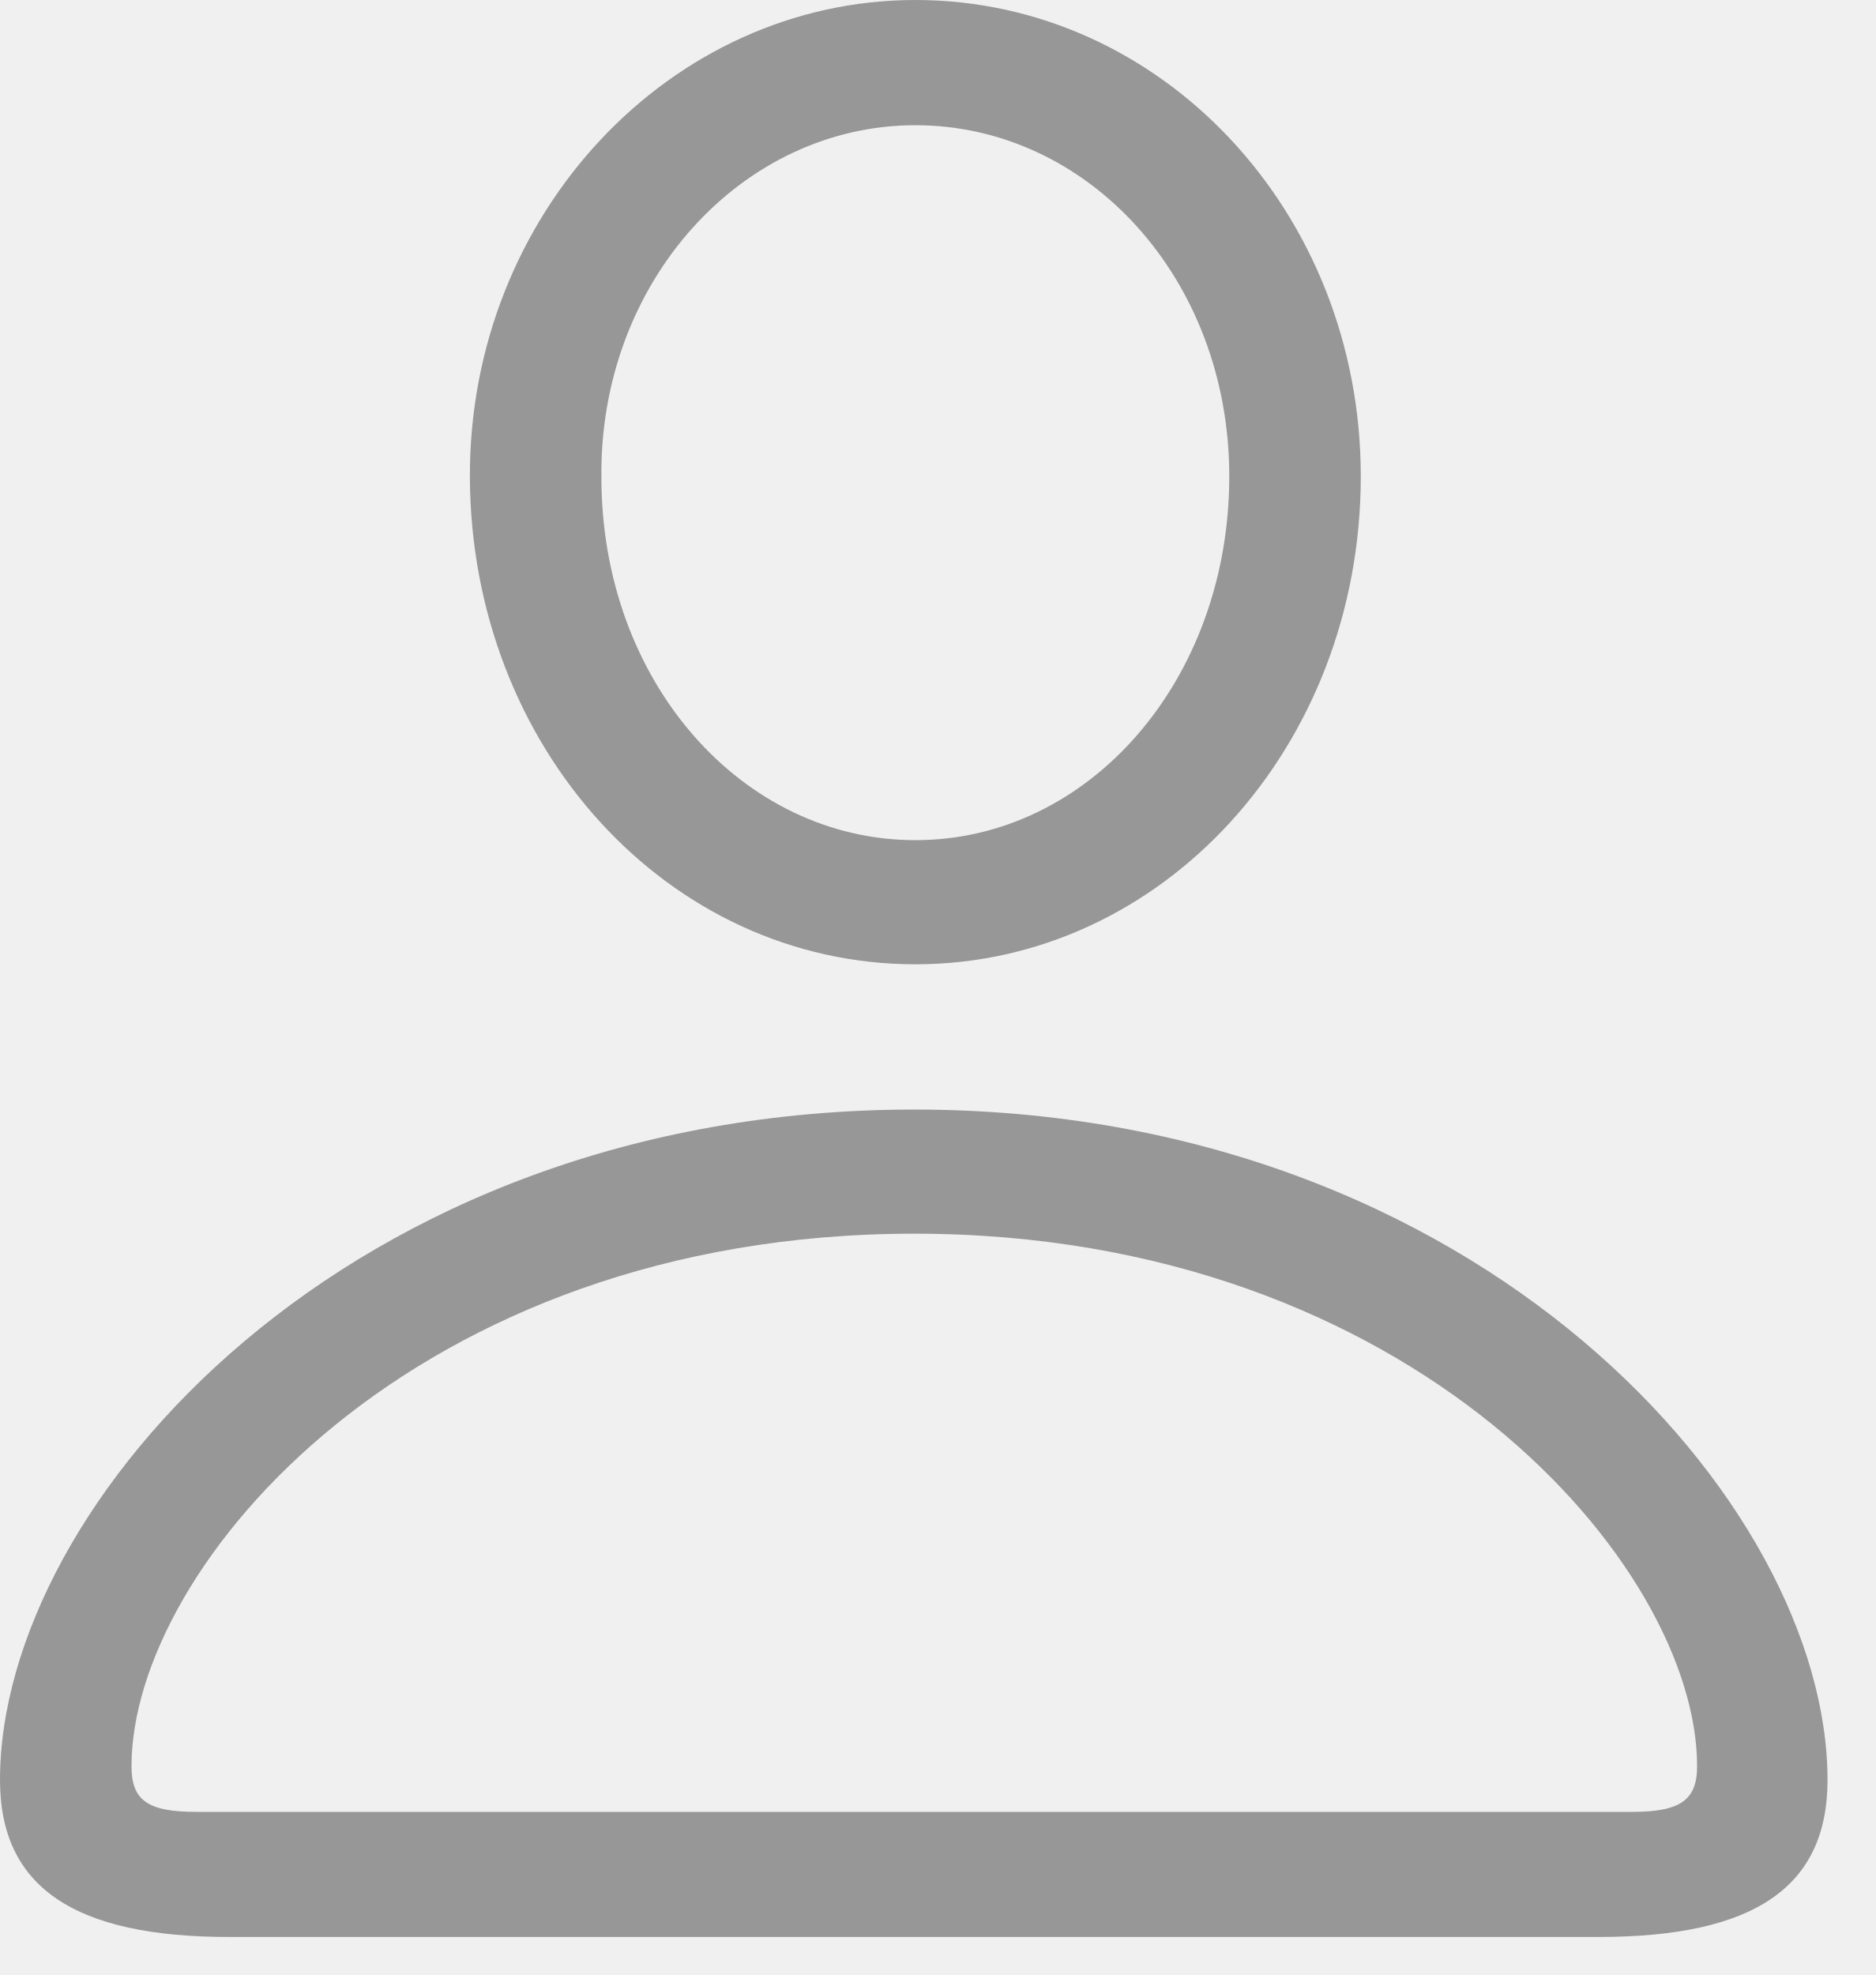
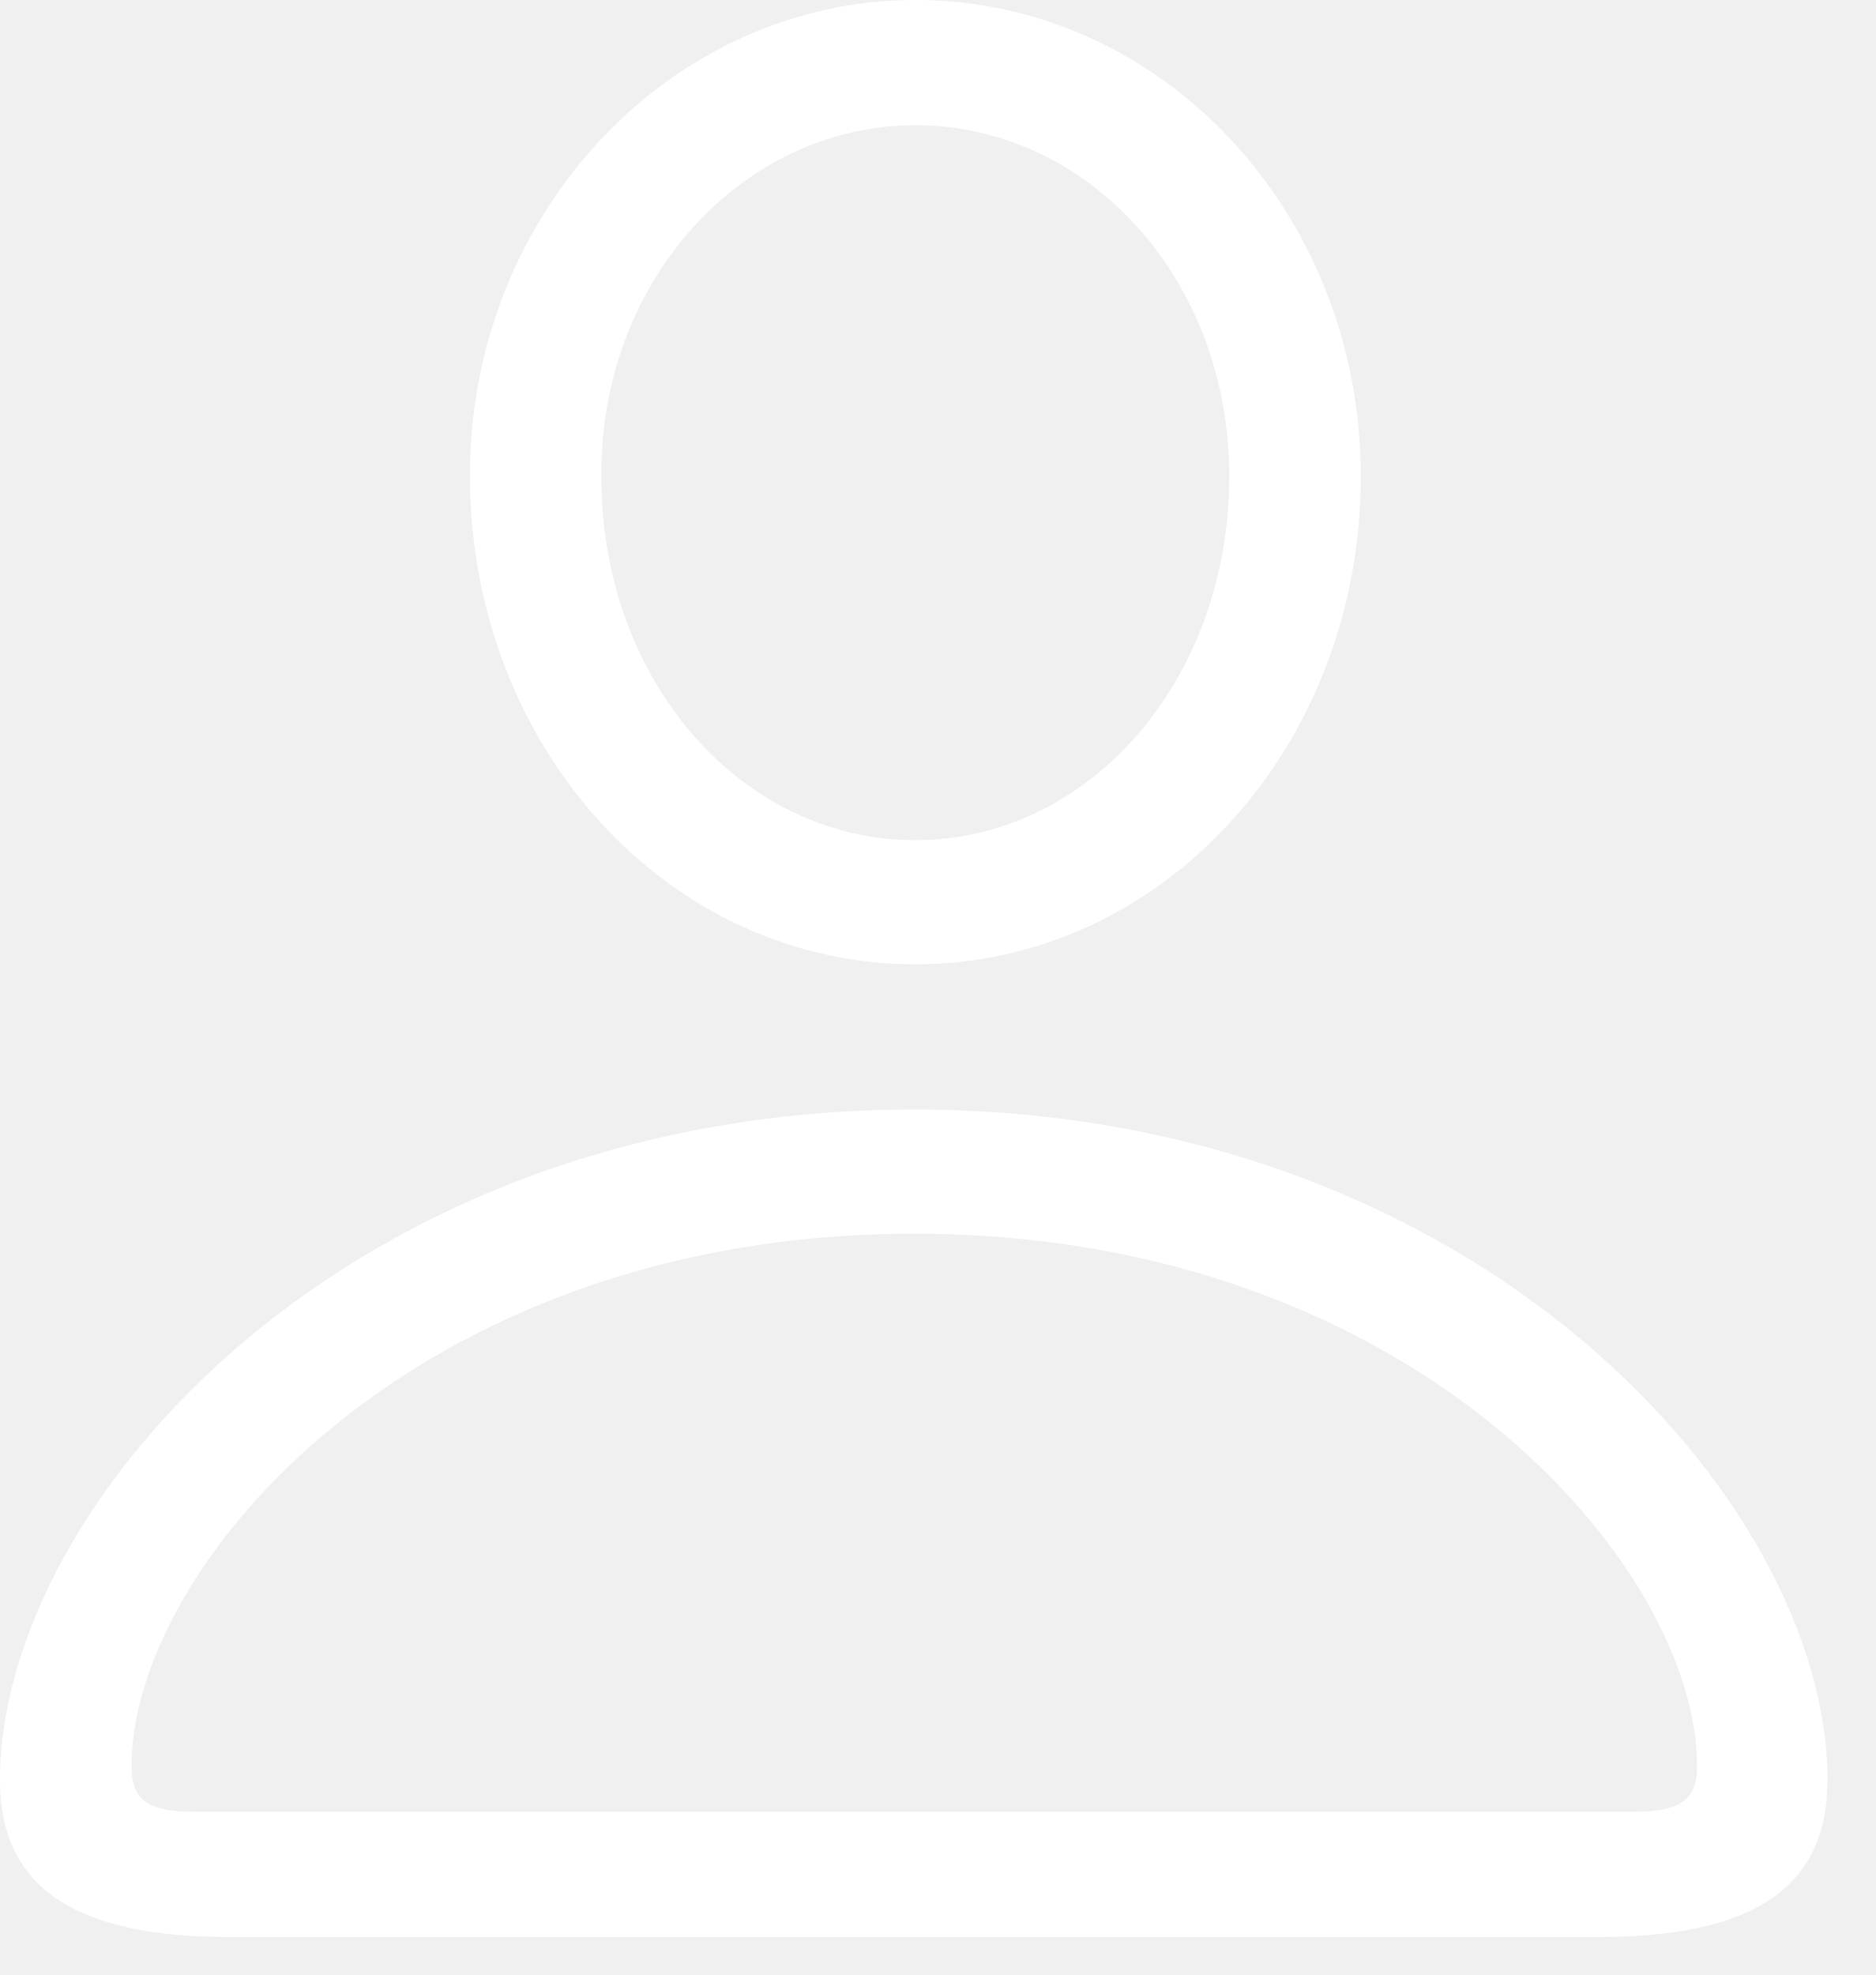
<svg xmlns="http://www.w3.org/2000/svg" width="19" height="20" viewBox="0 0 19 20" fill="none">
-   <path d="M9.271 9.765C11.773 9.765 13.782 7.562 13.782 4.823C13.782 2.148 11.763 0 9.271 0C6.789 0 4.748 2.17 4.759 4.834C4.77 7.573 6.768 9.765 9.271 9.765ZM9.271 8.508C7.52 8.508 6.091 6.907 6.091 4.834C6.069 2.847 7.52 1.268 9.271 1.268C11.021 1.268 12.45 2.825 12.45 4.823C12.45 6.886 11.032 8.508 9.271 8.508ZM2.32 19.615H16.189C17.768 19.615 18.509 19.11 18.509 18.025C18.509 15.222 14.985 11.236 9.26 11.236C3.523 11.236 0 15.222 0 18.025C0 19.11 0.752 19.615 2.32 19.615ZM1.987 18.348C1.493 18.348 1.332 18.23 1.332 17.886C1.332 15.855 4.2 12.493 9.26 12.493C14.309 12.493 17.188 15.855 17.188 17.886C17.188 18.23 17.016 18.348 16.532 18.348H1.987Z" fill="#979797" />
+   <path d="M9.271 9.765C11.773 9.765 13.782 7.562 13.782 4.823C13.782 2.148 11.763 0 9.271 0C6.789 0 4.748 2.17 4.759 4.834C4.77 7.573 6.768 9.765 9.271 9.765ZM9.271 8.508C7.52 8.508 6.091 6.907 6.091 4.834C6.069 2.847 7.52 1.268 9.271 1.268C11.021 1.268 12.45 2.825 12.45 4.823C12.45 6.886 11.032 8.508 9.271 8.508ZM2.32 19.615H16.189C17.768 19.615 18.509 19.11 18.509 18.025C18.509 15.222 14.985 11.236 9.26 11.236C3.523 11.236 0 15.222 0 18.025C0 19.11 0.752 19.615 2.32 19.615ZM1.987 18.348C1.493 18.348 1.332 18.23 1.332 17.886C1.332 15.855 4.2 12.493 9.26 12.493C14.309 12.493 17.188 15.855 17.188 17.886C17.188 18.23 17.016 18.348 16.532 18.348H1.987Z" fill="#ffffff" />
</svg>
